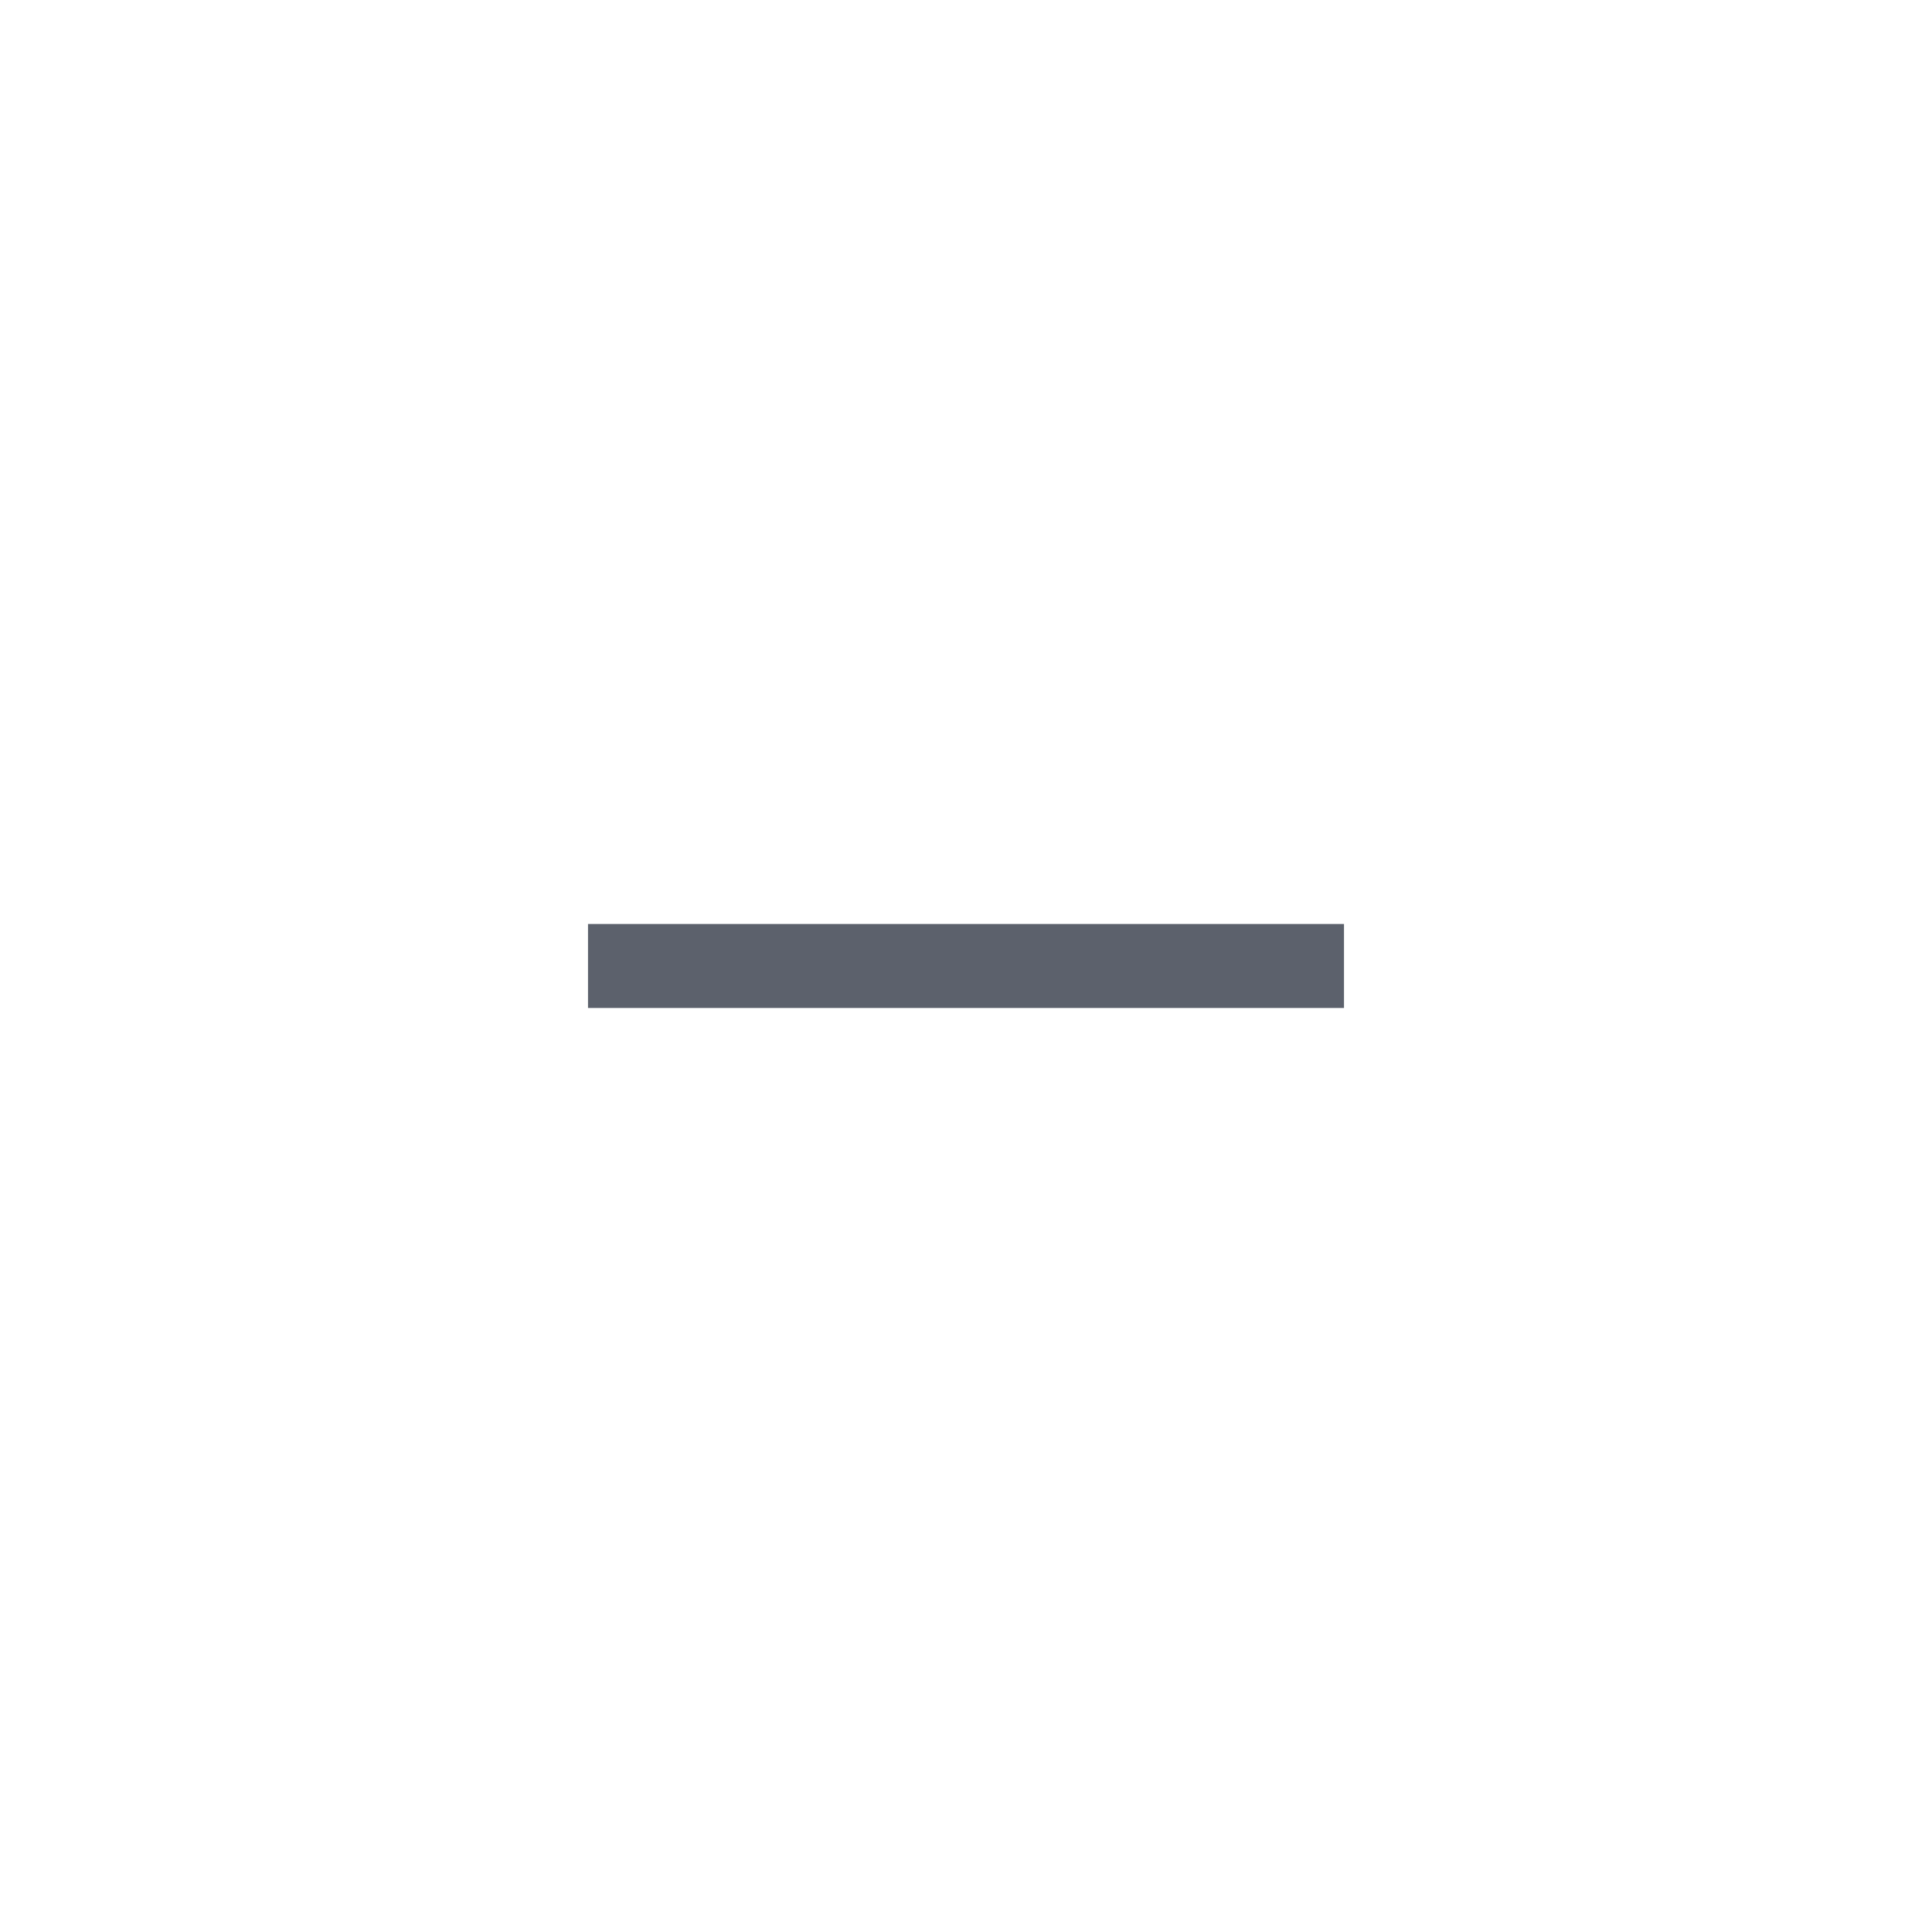
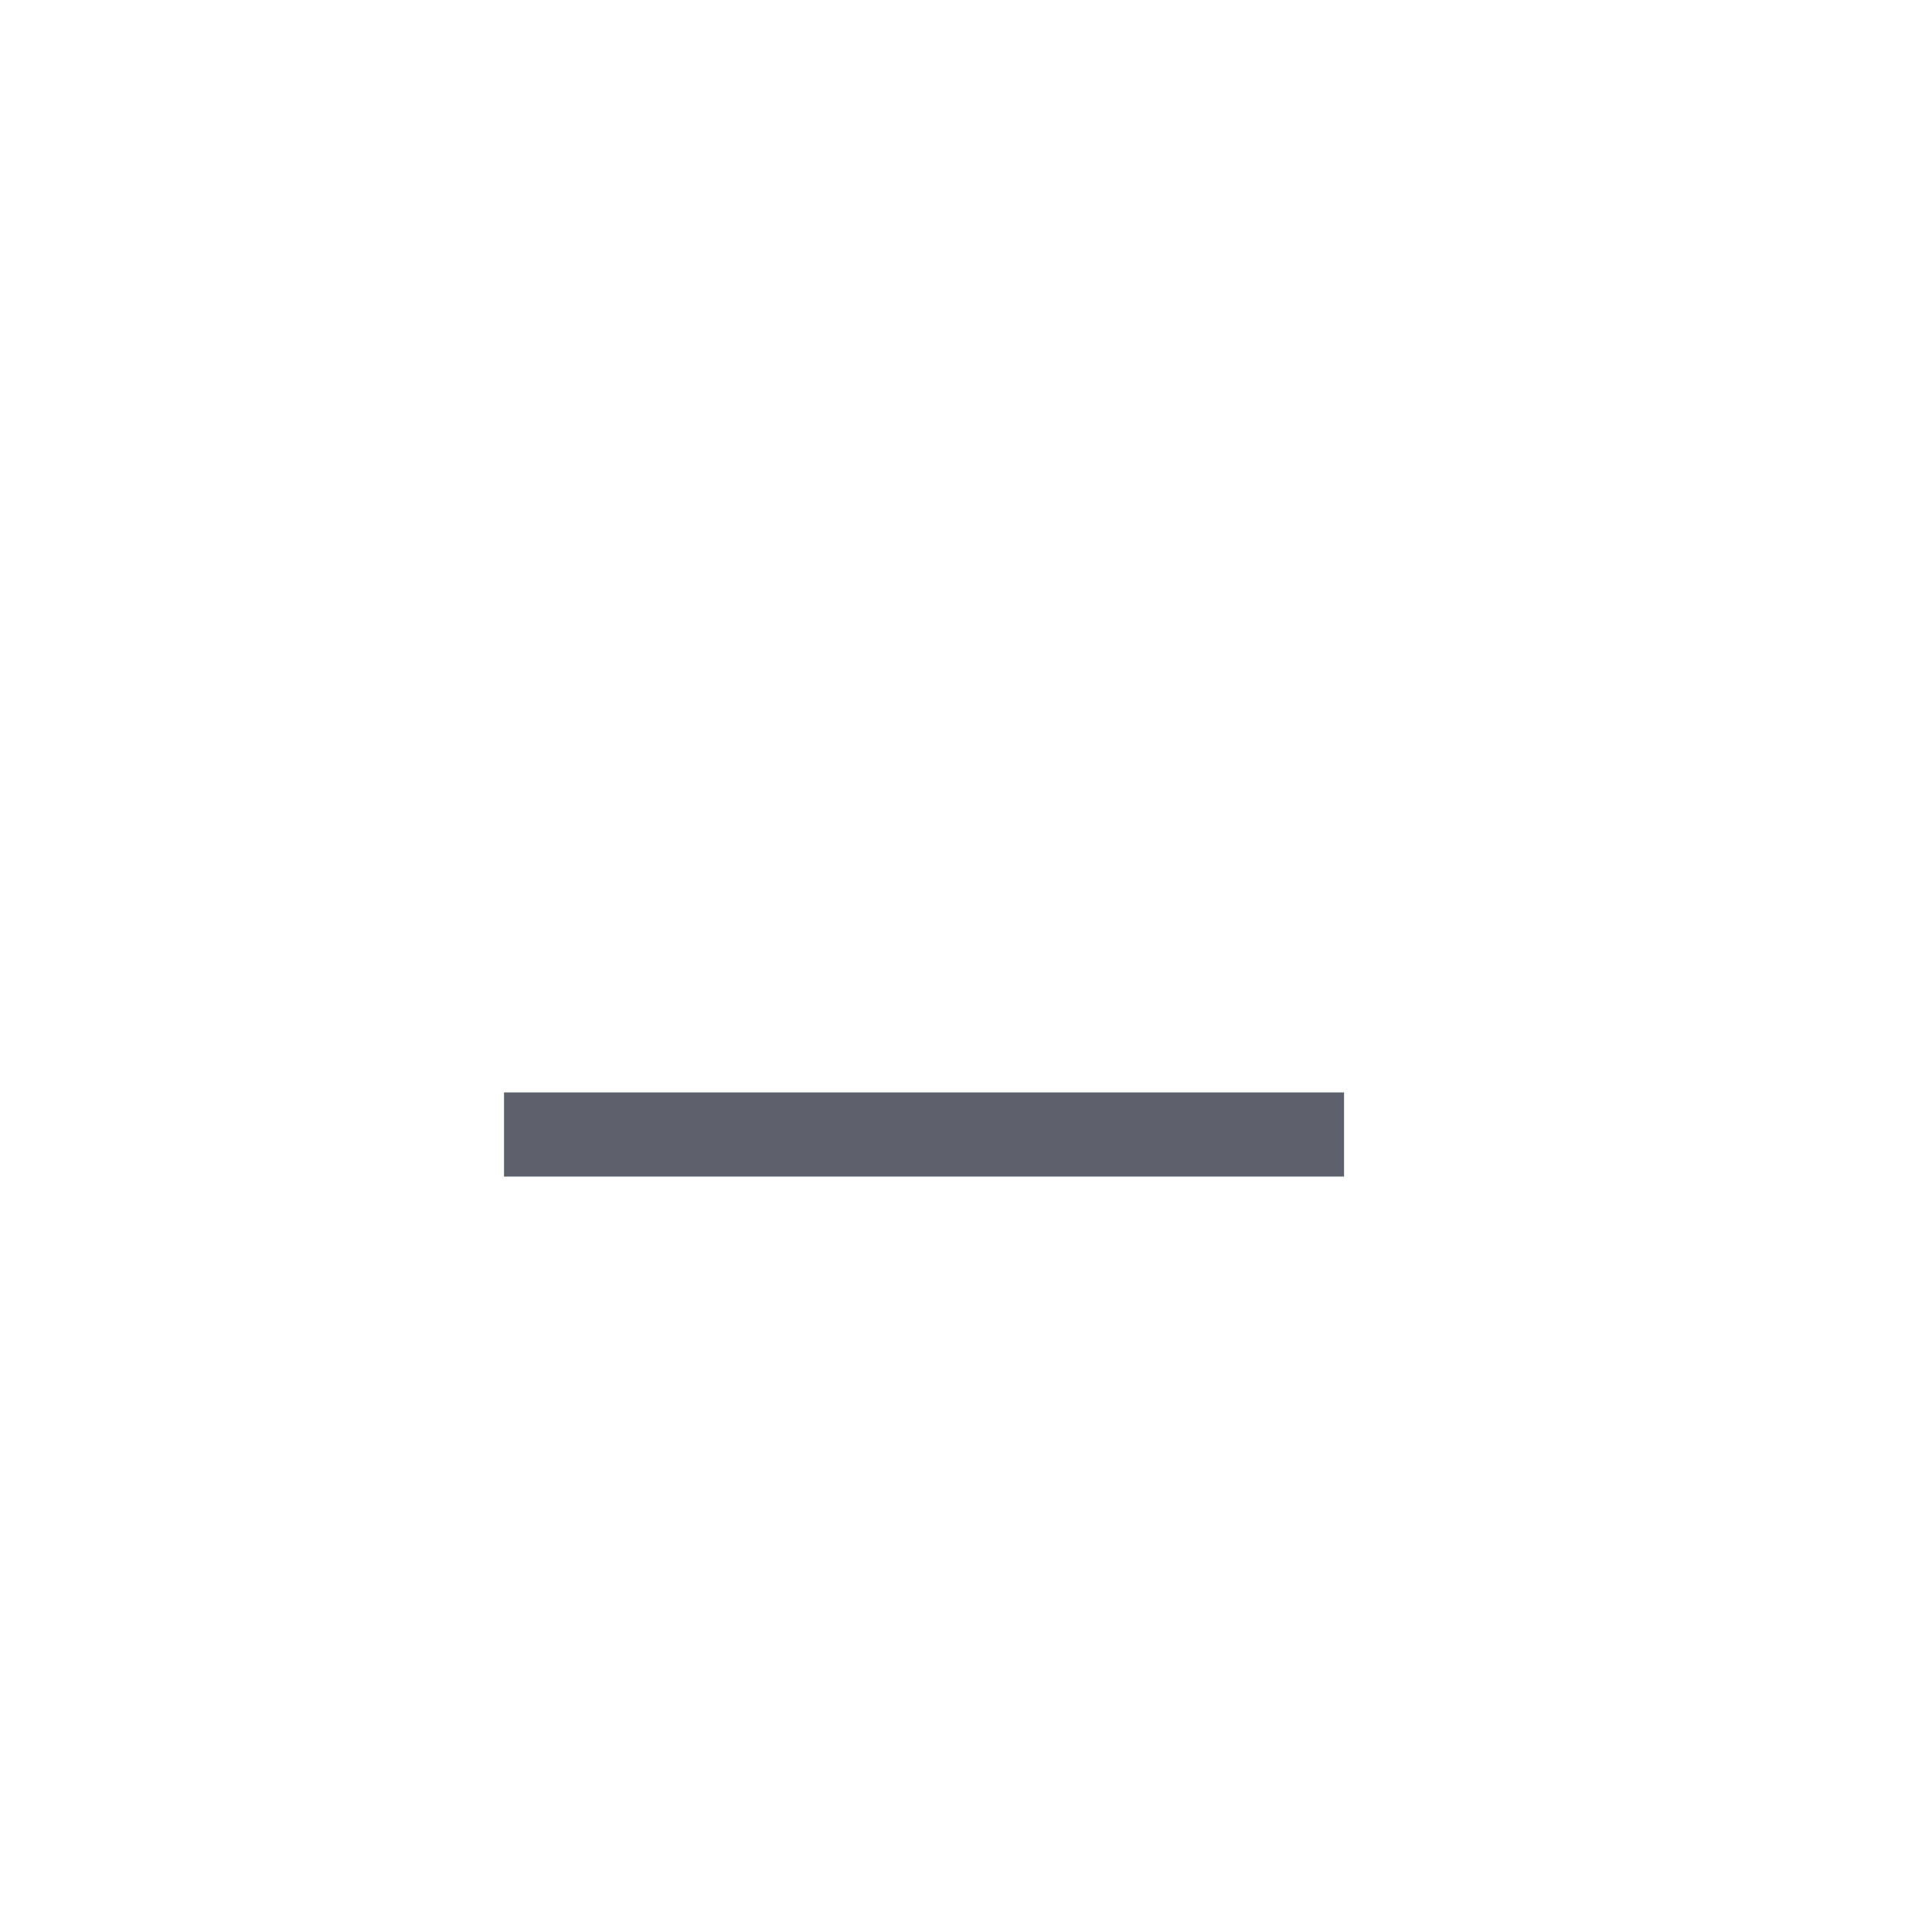
- <svg xmlns="http://www.w3.org/2000/svg" xmlns:ns2="http://www.openswatchbook.org/uri/2009/osb" xmlns:xlink="http://www.w3.org/1999/xlink" id="svg4306" width="23" height="23" version="1.1" style="enable-background:new">
+ <svg xmlns="http://www.w3.org/2000/svg" xmlns:ns1="http://www.openswatchbook.org/uri/2009/osb" xmlns:xlink="http://www.w3.org/1999/xlink" id="svg4306" width="23" height="23" version="1.1" style="enable-background:new">
  <defs id="defs24">
-     <linearGradient xlink:href="#fg_color" id="linearGradient1428" x1="-58.5" y1="-682.638" x2="-58.5" y2="-681.638" gradientUnits="userSpaceOnUse" />
-     <linearGradient id="fg_color" ns2:paint="solid">
-       <stop style="stop-color:#5c616c;stop-opacity:1;" offset="0" id="stop1387" />
+     <linearGradient id="fg_color" ns1:paint="solid">
+       <stop style="stop-color:#d3dae3;stop-opacity:1;" offset="0" id="stop1387" />
    </linearGradient>
-     <linearGradient xlink:href="#fg_color" id="linearGradient876" gradientUnits="userSpaceOnUse" x1="-58.5" y1="-682.638" x2="-58.5" y2="-681.638" />
-     <linearGradient xlink:href="#fg_color" id="linearGradient878" gradientUnits="userSpaceOnUse" x1="-58.5" y1="-682.638" x2="-58.5" y2="-681.638" />
-     <linearGradient xlink:href="#fg_color" id="linearGradient880" gradientUnits="userSpaceOnUse" x1="-58.5" y1="-682.638" x2="-58.5" y2="-681.638" />
-     <linearGradient xlink:href="#fg_color" id="linearGradient890" gradientUnits="userSpaceOnUse" x1="-58.5" y1="-682.638" x2="-58.5" y2="-681.638" />
+     <linearGradient id="d" x1="14.287" x2="16.933" y1="145.26" y2="145.26" gradientUnits="userSpaceOnUse" xlink:href="#selected_fg_color" />
+     <linearGradient id="selected_fg_color" ns1:paint="solid">
+       <stop stop-color="#ffffffgit" offset="0" id="stop11" />
+     </linearGradient>
  </defs>
-   <g style="display:inline" id="hover-center" transform="translate(70,732.6378)">
-     <rect ry="11.5" y="-693.638" x="-70" height="23" width="23" id="rect573" style="opacity:1;fill:#1f1f1f;fill-opacity:0.098;stroke:none;stroke-width:0.92;stroke-linecap:round;stroke-linejoin:miter;stroke-miterlimit:4;stroke-dasharray:none;stroke-opacity:1;paint-order:stroke fill markers" />
-     <rect ry="1.1965401e-05" y="-682.638" x="-63" height="1" width="9" id="rect509" style="opacity:1;fill:url(#linearGradient876);fill-opacity:1;stroke:none;stroke-width:0.471;stroke-linecap:round;stroke-linejoin:miter;stroke-miterlimit:4;stroke-dasharray:none;stroke-opacity:0.494;paint-order:stroke fill markers" />
+   <g style="opacity:0.5" id="inactive-center" transform="matrix(3.7795,0,0,3.7795,-47.99754,-576.514)">
+     <rect x="10.583" y="141.16" width="10.054" height="7.938" ry="3.7990001e-06" style="opacity:0;stroke-width:0.402;paint-order:stroke fill markers" id="rect946" />
+     <rect x="14.287" y="145.13" width="2.646" height="0.265" ry="3.1658001e-06" style="opacity:1;fill:#5c616c;fill-opacity:1;paint-order:stroke fill markers" id="rect948" />
  </g>
-   <g id="inactive-center" transform="translate(70,657.6378)" style="display:inline;opacity:0.5">
-     <rect ry="11.5" y="-693.638" x="-70" height="23" width="23" id="rect626" style="opacity:0;fill:#1f1f1f;fill-opacity:0.098;stroke:none;stroke-width:0.92;stroke-linecap:round;stroke-linejoin:miter;stroke-miterlimit:4;stroke-dasharray:none;stroke-opacity:1;paint-order:stroke fill markers" />
-     <rect ry="1.1965401e-05" y="-682.638" x="-63" height="1" width="9" id="rect628" style="opacity:1;fill:url(#linearGradient878);fill-opacity:1;stroke:none;stroke-width:0.471;stroke-linecap:round;stroke-linejoin:miter;stroke-miterlimit:4;stroke-dasharray:none;stroke-opacity:0.494;paint-order:stroke fill markers" />
+   <g id="active-center" transform="matrix(3.7795,0,0,3.7795,-47.99754,-535.514)" style="opacity:1">
+     <rect x="10.583" y="141.16" width="10.054" height="7.938" ry="3.7990001e-06" style="opacity:0;stroke-width:0.402;paint-order:stroke fill markers" id="rect966" />
+     <rect x="14.287" y="145.13" width="2.646" height="0.265" ry="3.1658001e-06" style="fill:#5c616c;fill-opacity:1;paint-order:stroke fill markers" id="rect968" />
  </g>
-   <g style="display:inline" transform="translate(70,771.6378)" id="pressed-center">
-     <rect style="opacity:1;fill:#191919;fill-opacity:0.2;stroke:none;stroke-width:0.92;stroke-linecap:round;stroke-linejoin:miter;stroke-miterlimit:4;stroke-dasharray:none;stroke-opacity:1;paint-order:stroke fill markers" id="rect650" width="23" height="23" x="-70" y="-693.638" ry="11.5" />
-     <rect style="opacity:1;fill:url(#linearGradient880);fill-opacity:1;stroke:none;stroke-width:0.471;stroke-linecap:round;stroke-linejoin:miter;stroke-miterlimit:4;stroke-dasharray:none;stroke-opacity:0.494;paint-order:stroke fill markers" id="rect652" width="9" height="1" x="-63" y="-682.638" ry="1.1965401e-05" />
+   <g id="hover-center" transform="matrix(3.7795,0,0,3.7795,-47.99754,-496.514)">
+     <rect x="10.583" y="141.16" width="10.054" height="7.938" ry="3.7990001e-06" style="opacity:0.1;fill:#000000;paint-order:stroke fill markers" id="rect986" />
+     <rect x="14.287" y="145.13" width="2.646" height="0.265" ry="3.1658001e-06" style="fill:#5c616c;fill-opacity:1;paint-order:stroke fill markers" id="rect988" />
  </g>
-   <g style="display:inline" transform="translate(70,693.6378)" id="active-center">
-     <rect style="opacity:0;fill:#1f1f1f;fill-opacity:0.098;stroke:none;stroke-width:0.92;stroke-linecap:round;stroke-linejoin:miter;stroke-miterlimit:4;stroke-dasharray:none;stroke-opacity:1;paint-order:stroke fill markers" id="rect674" width="23" height="23" x="-70" y="-693.638" ry="11.5" />
-     <rect style="opacity:1;fill:url(#linearGradient1428);fill-opacity:1;stroke:none;stroke-width:0.471;stroke-linecap:round;stroke-linejoin:miter;stroke-miterlimit:4;stroke-dasharray:none;stroke-opacity:0.494;paint-order:stroke fill markers" id="rect676" width="9" height="1" x="-63" y="-682.638" ry="1.1965401e-05" />
+   <g id="pressed-center" transform="matrix(3.7795,0,0,3.7795,-47.99754,-456.514)">
+     <rect x="10.583" y="141.16" width="10.054" height="7.938" ry="3.7990001e-06" style="opacity:0.25;fill:#000000;paint-order:stroke fill markers" id="rect1006" />
+     <rect x="14.287" y="145.13" width="2.646" height="0.265" ry="3.1658001e-06" style="fill:#5c616c;fill-opacity:1;paint-order:stroke fill markers" id="rect1008" />
  </g>
-   <g style="display:inline;opacity:0.5" transform="translate(70,623.6378)" id="deactivated-center">
-     <rect style="opacity:0;fill:#1f1f1f;fill-opacity:0.098;stroke:none;stroke-width:0.92;stroke-linecap:round;stroke-linejoin:miter;stroke-miterlimit:4;stroke-dasharray:none;stroke-opacity:1;paint-order:stroke fill markers" id="rect884" width="23" height="23" x="-70" y="-693.638" ry="11.5" />
-     <rect style="opacity:1;fill:url(#linearGradient890);fill-opacity:1;stroke:none;stroke-width:0.471;stroke-linecap:round;stroke-linejoin:miter;stroke-miterlimit:4;stroke-dasharray:none;stroke-opacity:0.494;paint-order:stroke fill markers" id="rect886" width="9" height="1" x="-63" y="-682.638" ry="1.1965401e-05" />
+   <g transform="matrix(3.7795,0,0,3.7795,-47.99754,-611.514)" id="deactivated-center" style="opacity:0.5">
+     <rect id="rect878" style="opacity:0;stroke-width:0.402;paint-order:stroke fill markers" ry="3.7990001e-06" height="7.938" width="10.054" y="141.16" x="10.583" />
+     <rect id="rect880" style="opacity:1;fill:#5c616c;fill-opacity:1;paint-order:stroke fill markers" ry="3.1658001e-06" height="0.265" width="2.646" y="145.13" x="14.287" />
  </g>
</svg>
